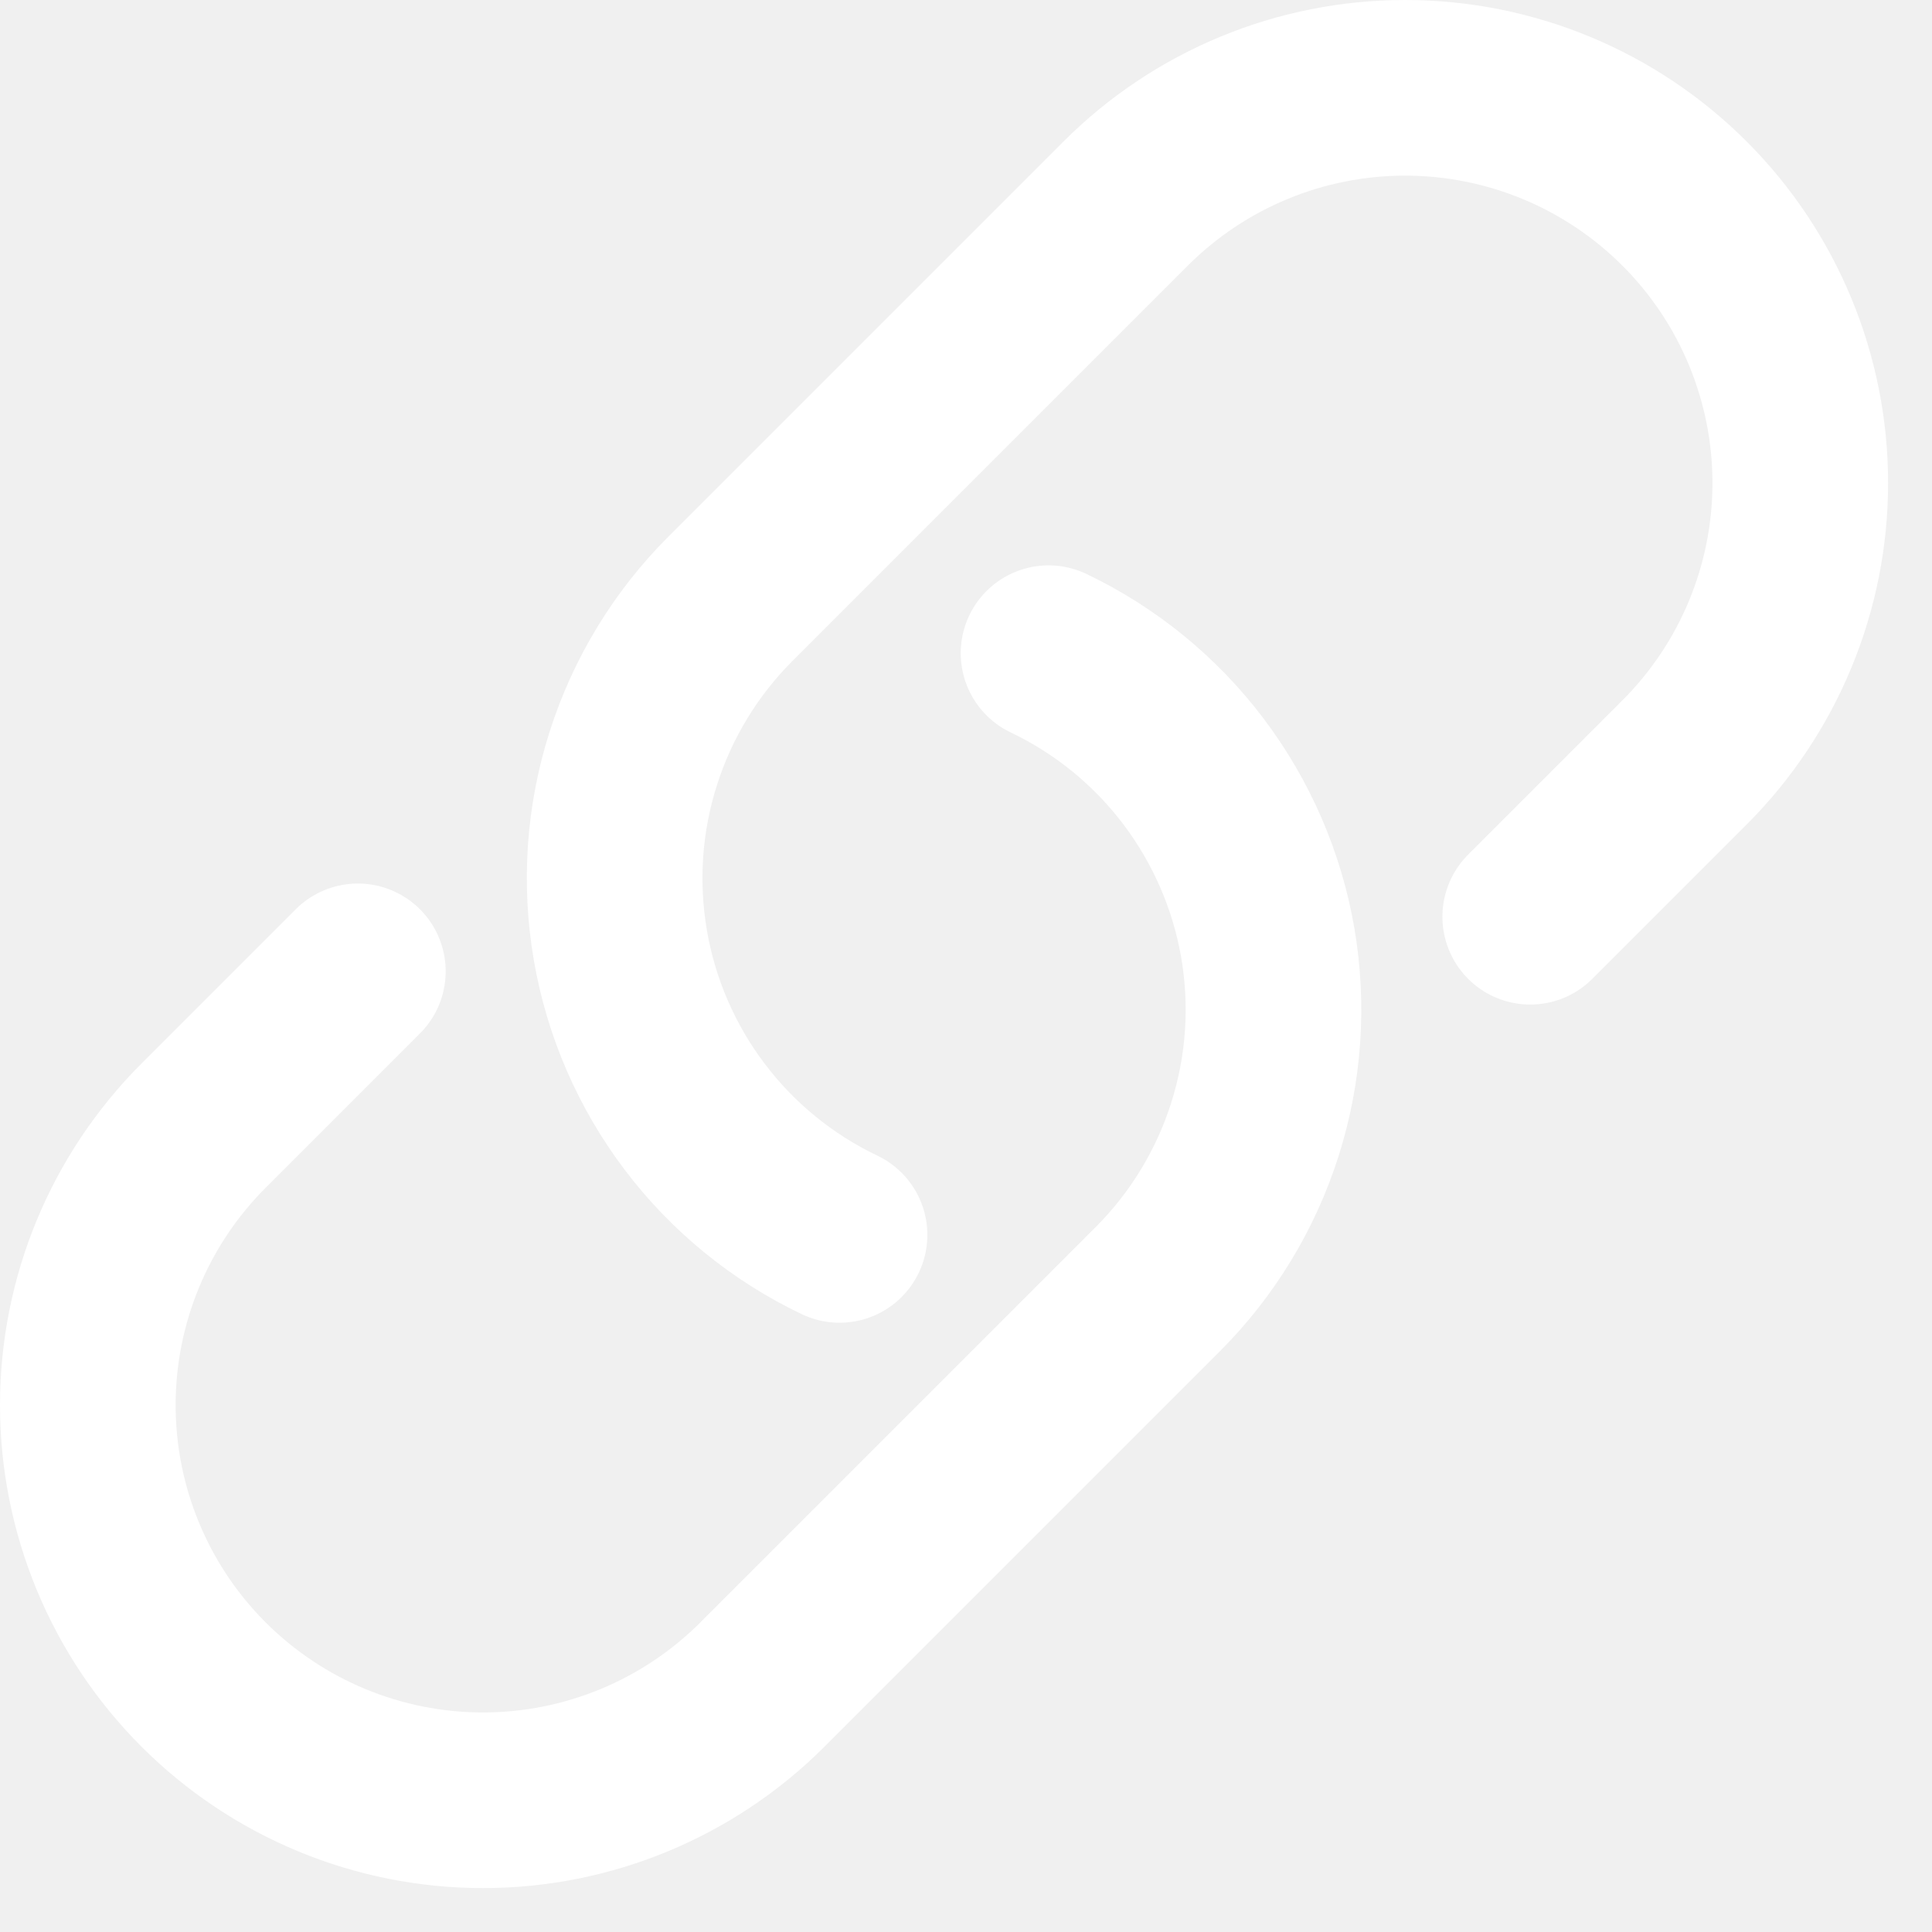
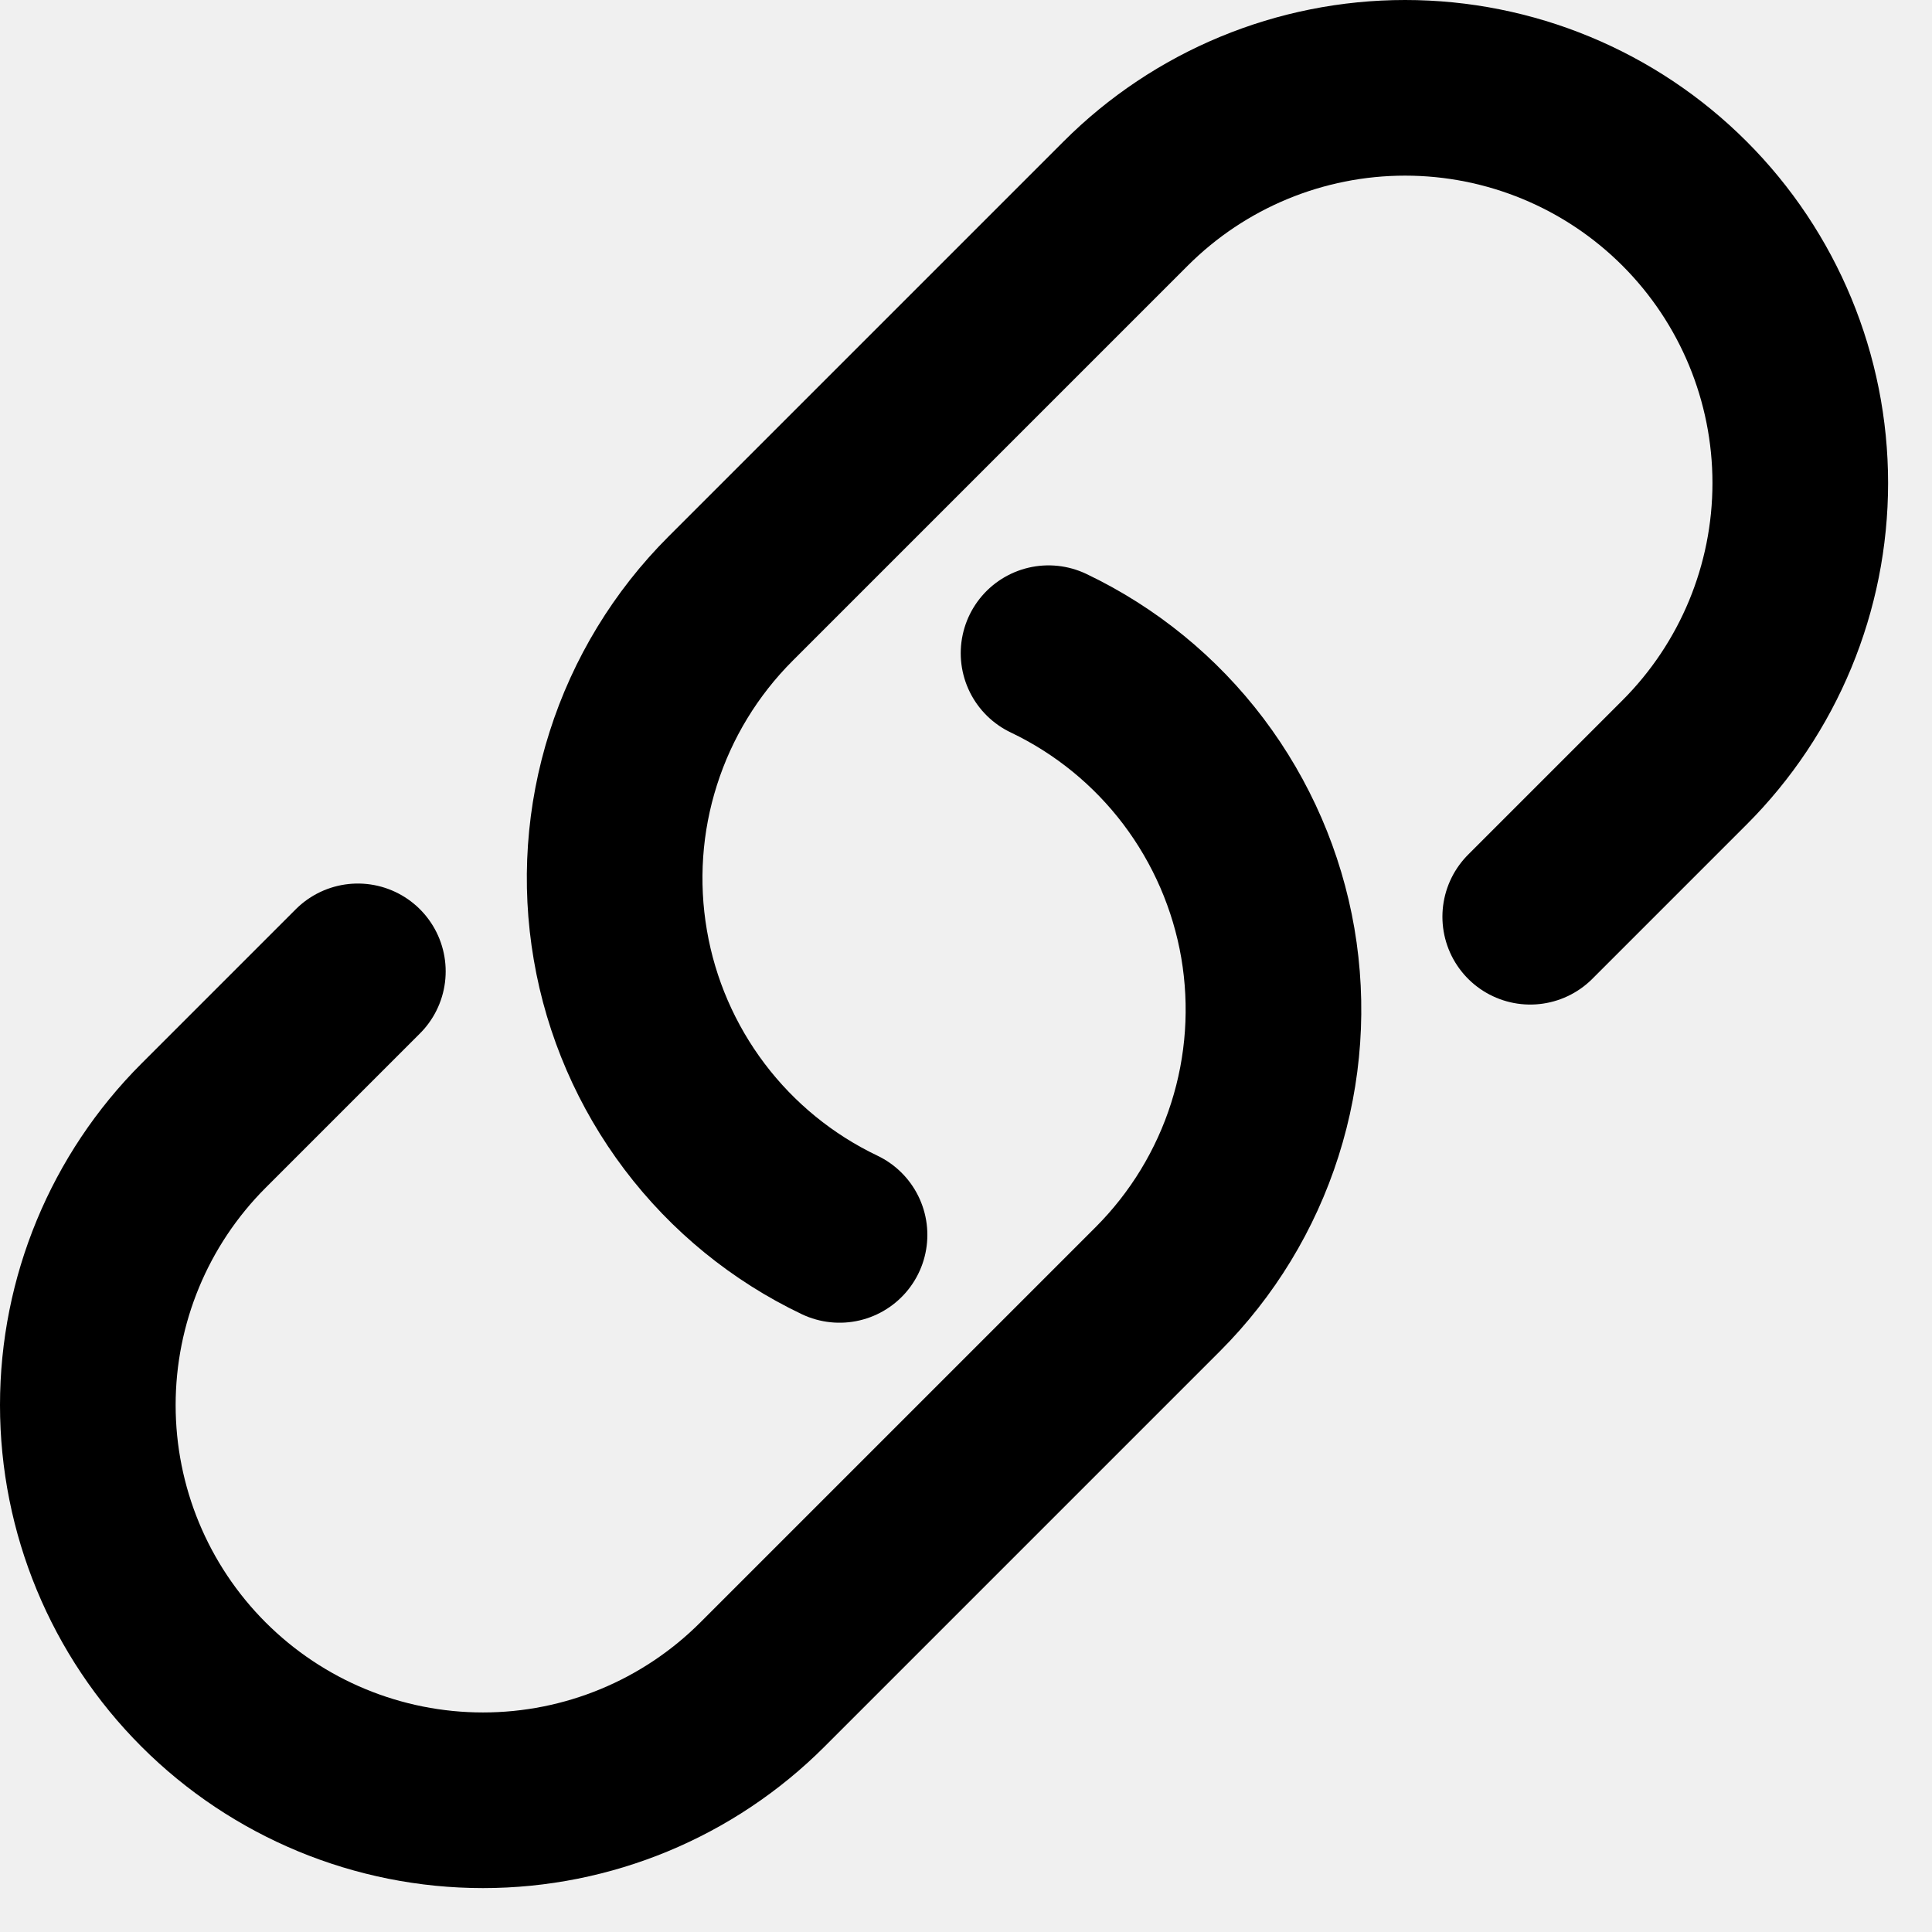
<svg xmlns="http://www.w3.org/2000/svg" width="22" height="22" viewBox="0 0 22 22" fill="none">
-   <path d="M11.94 7.438C12.59 7.748 13.156 8.21 13.59 8.784C14.024 9.359 14.315 10.029 14.437 10.739C14.558 11.448 14.508 12.177 14.289 12.863C14.071 13.549 13.691 14.173 13.182 14.682L8.682 19.182C7.838 20.026 6.694 20.5 5.5 20.5C4.307 20.5 3.162 20.026 2.318 19.182C1.474 18.338 1 17.194 1 16C1 14.806 1.474 13.662 2.318 12.818L4.075 11.061M17.425 10.439L19.182 8.682C20.026 7.838 20.5 6.694 20.5 5.5C20.5 4.307 20.026 3.162 19.182 2.318C18.338 1.474 17.194 1 16 1C14.806 1 13.662 1.474 12.818 2.318L8.318 6.818C7.809 7.327 7.429 7.951 7.211 8.637C6.992 9.323 6.942 10.052 7.064 10.762C7.185 11.471 7.476 12.142 7.91 12.716C8.344 13.29 8.91 13.752 9.56 14.062" stroke="white" stroke-width="2" stroke-linecap="round" stroke-linejoin="round" />
+   <path d="M11.94 7.438C12.59 7.748 13.156 8.21 13.59 8.784C14.024 9.359 14.315 10.029 14.437 10.739C14.558 11.448 14.508 12.177 14.289 12.863C14.071 13.549 13.691 14.173 13.182 14.682L8.682 19.182C7.838 20.026 6.694 20.5 5.5 20.5C4.307 20.5 3.162 20.026 2.318 19.182C1.474 18.338 1 17.194 1 16C1 14.806 1.474 13.662 2.318 12.818L4.075 11.061M17.425 10.439L19.182 8.682C20.026 7.838 20.5 6.694 20.5 5.5C20.5 4.307 20.026 3.162 19.182 2.318C18.338 1.474 17.194 1 16 1C14.806 1 13.662 1.474 12.818 2.318L8.318 6.818C7.809 7.327 7.429 7.951 7.211 8.637C6.992 9.323 6.942 10.052 7.064 10.762C7.185 11.471 7.476 12.142 7.91 12.716C8.344 13.29 8.91 13.752 9.56 14.062" stroke="black" stroke-width="2" stroke-linecap="round" stroke-linejoin="round" />
</svg>
